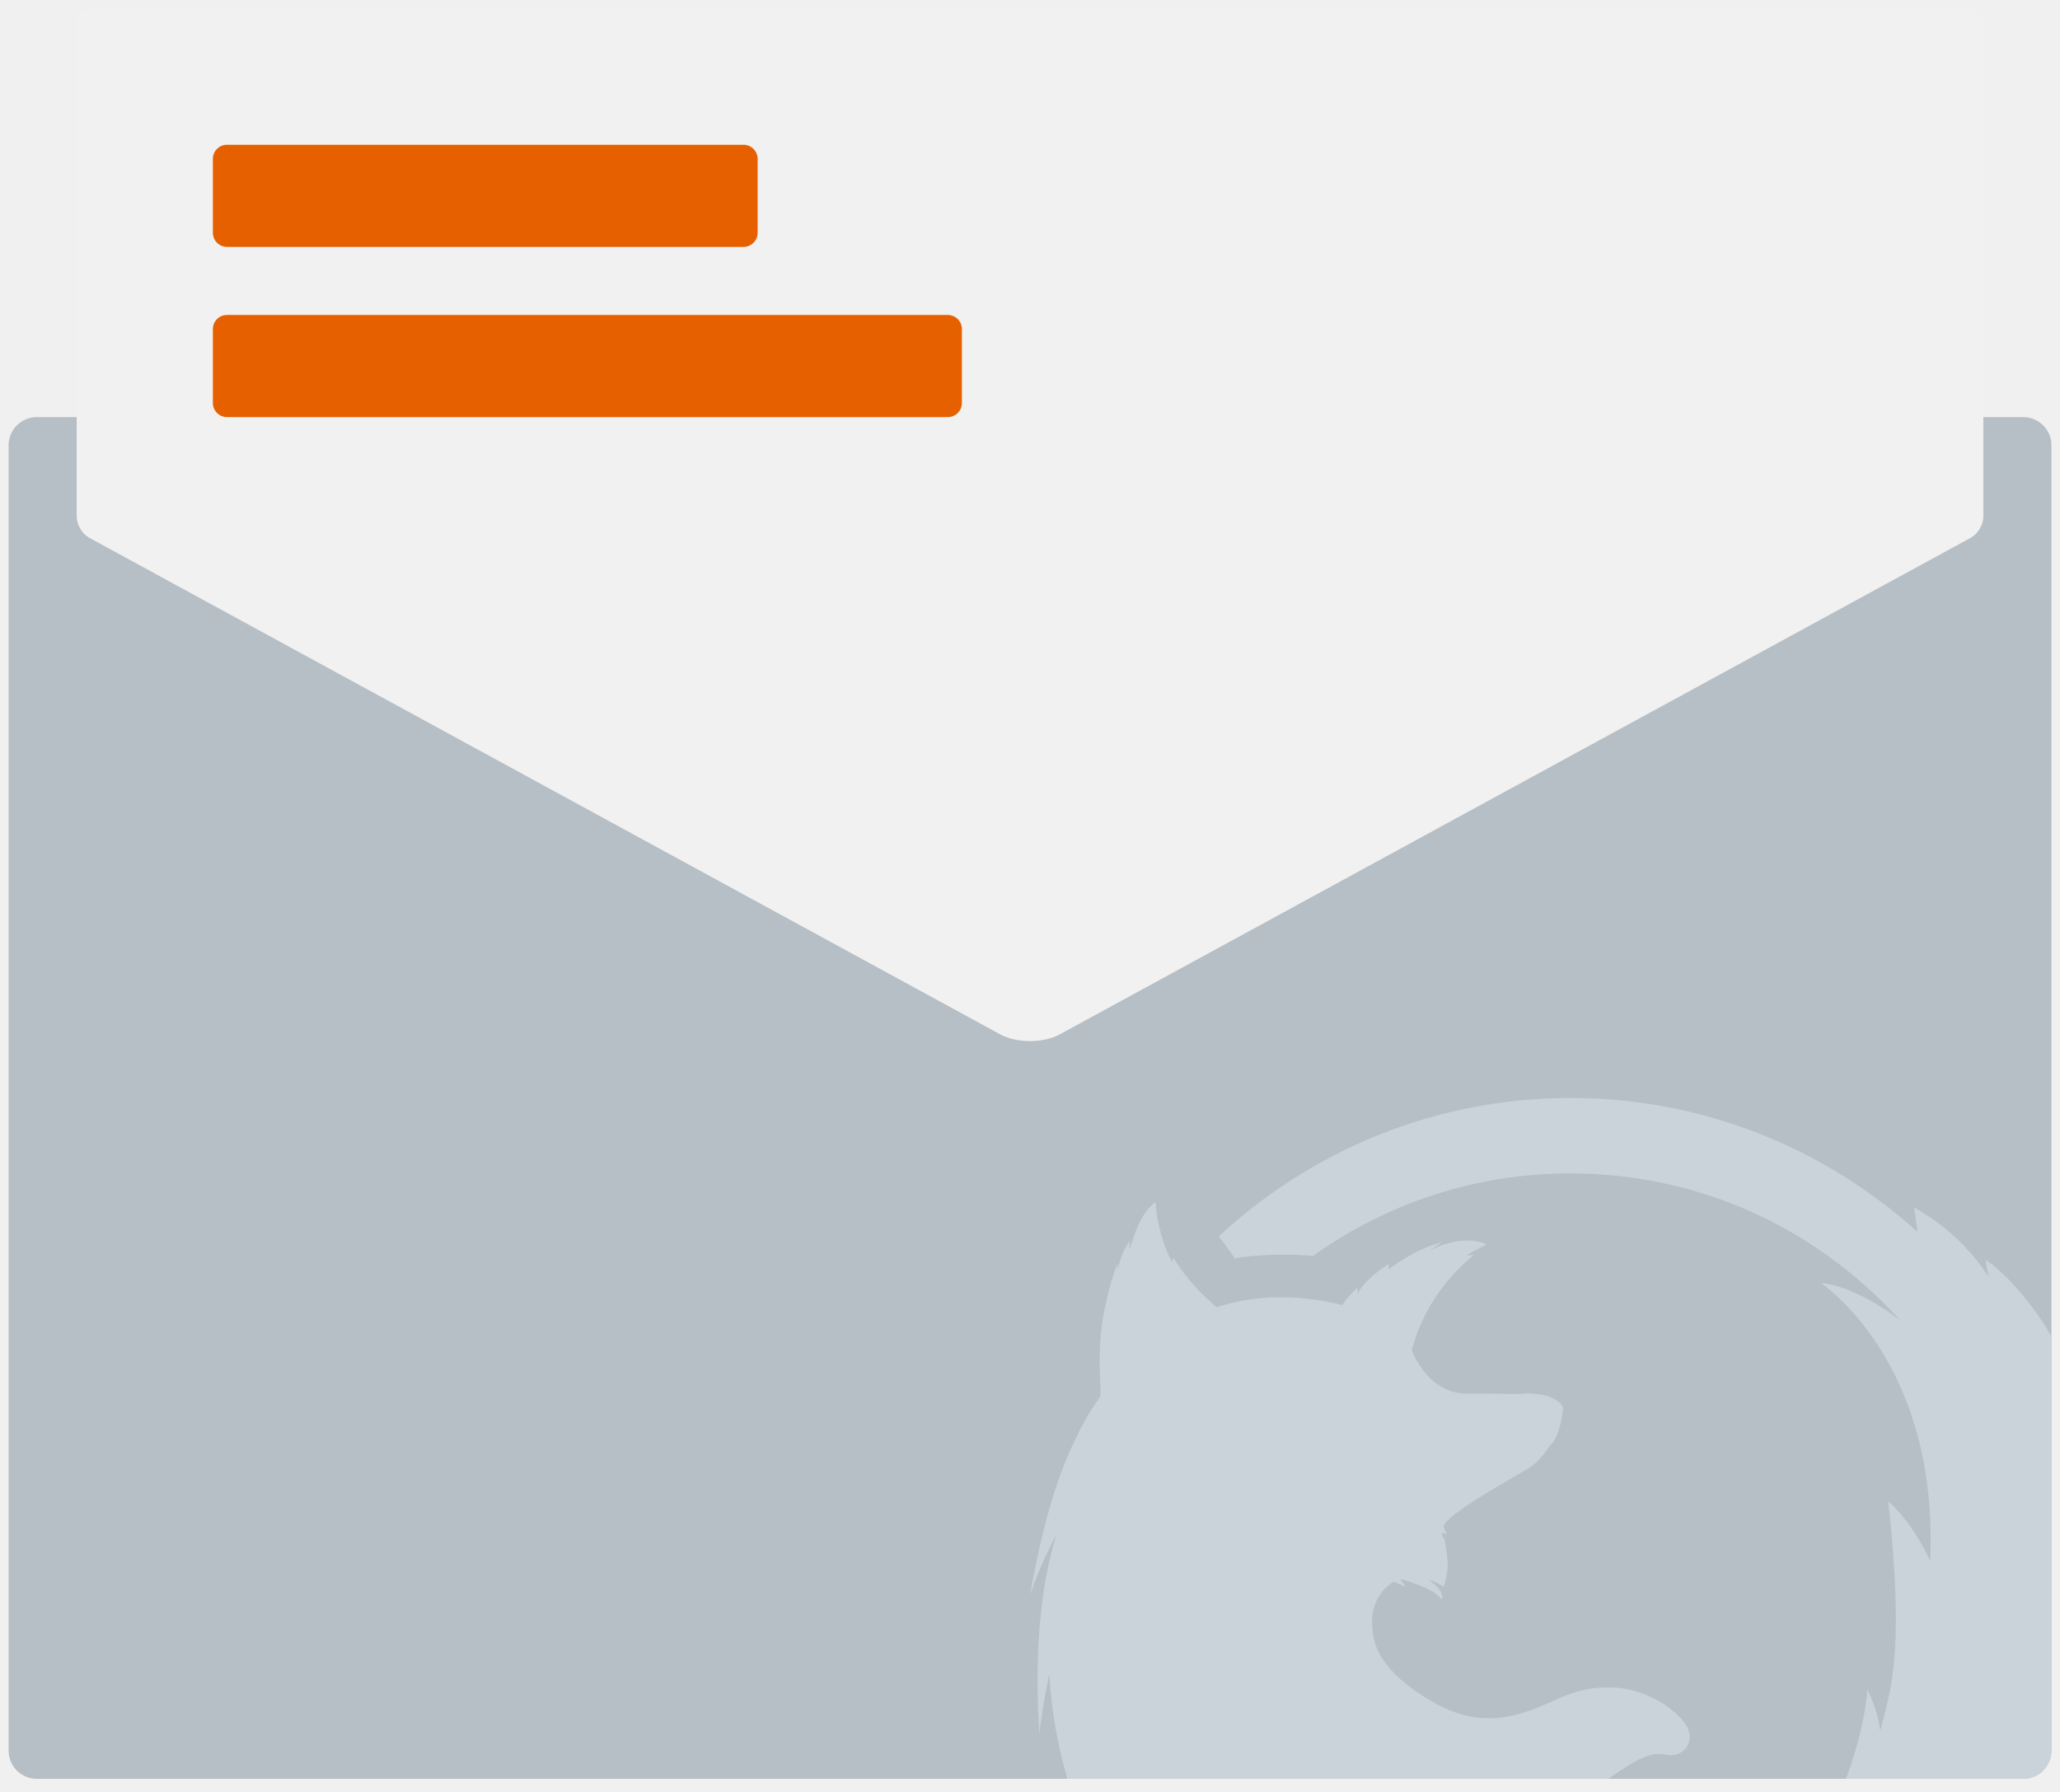
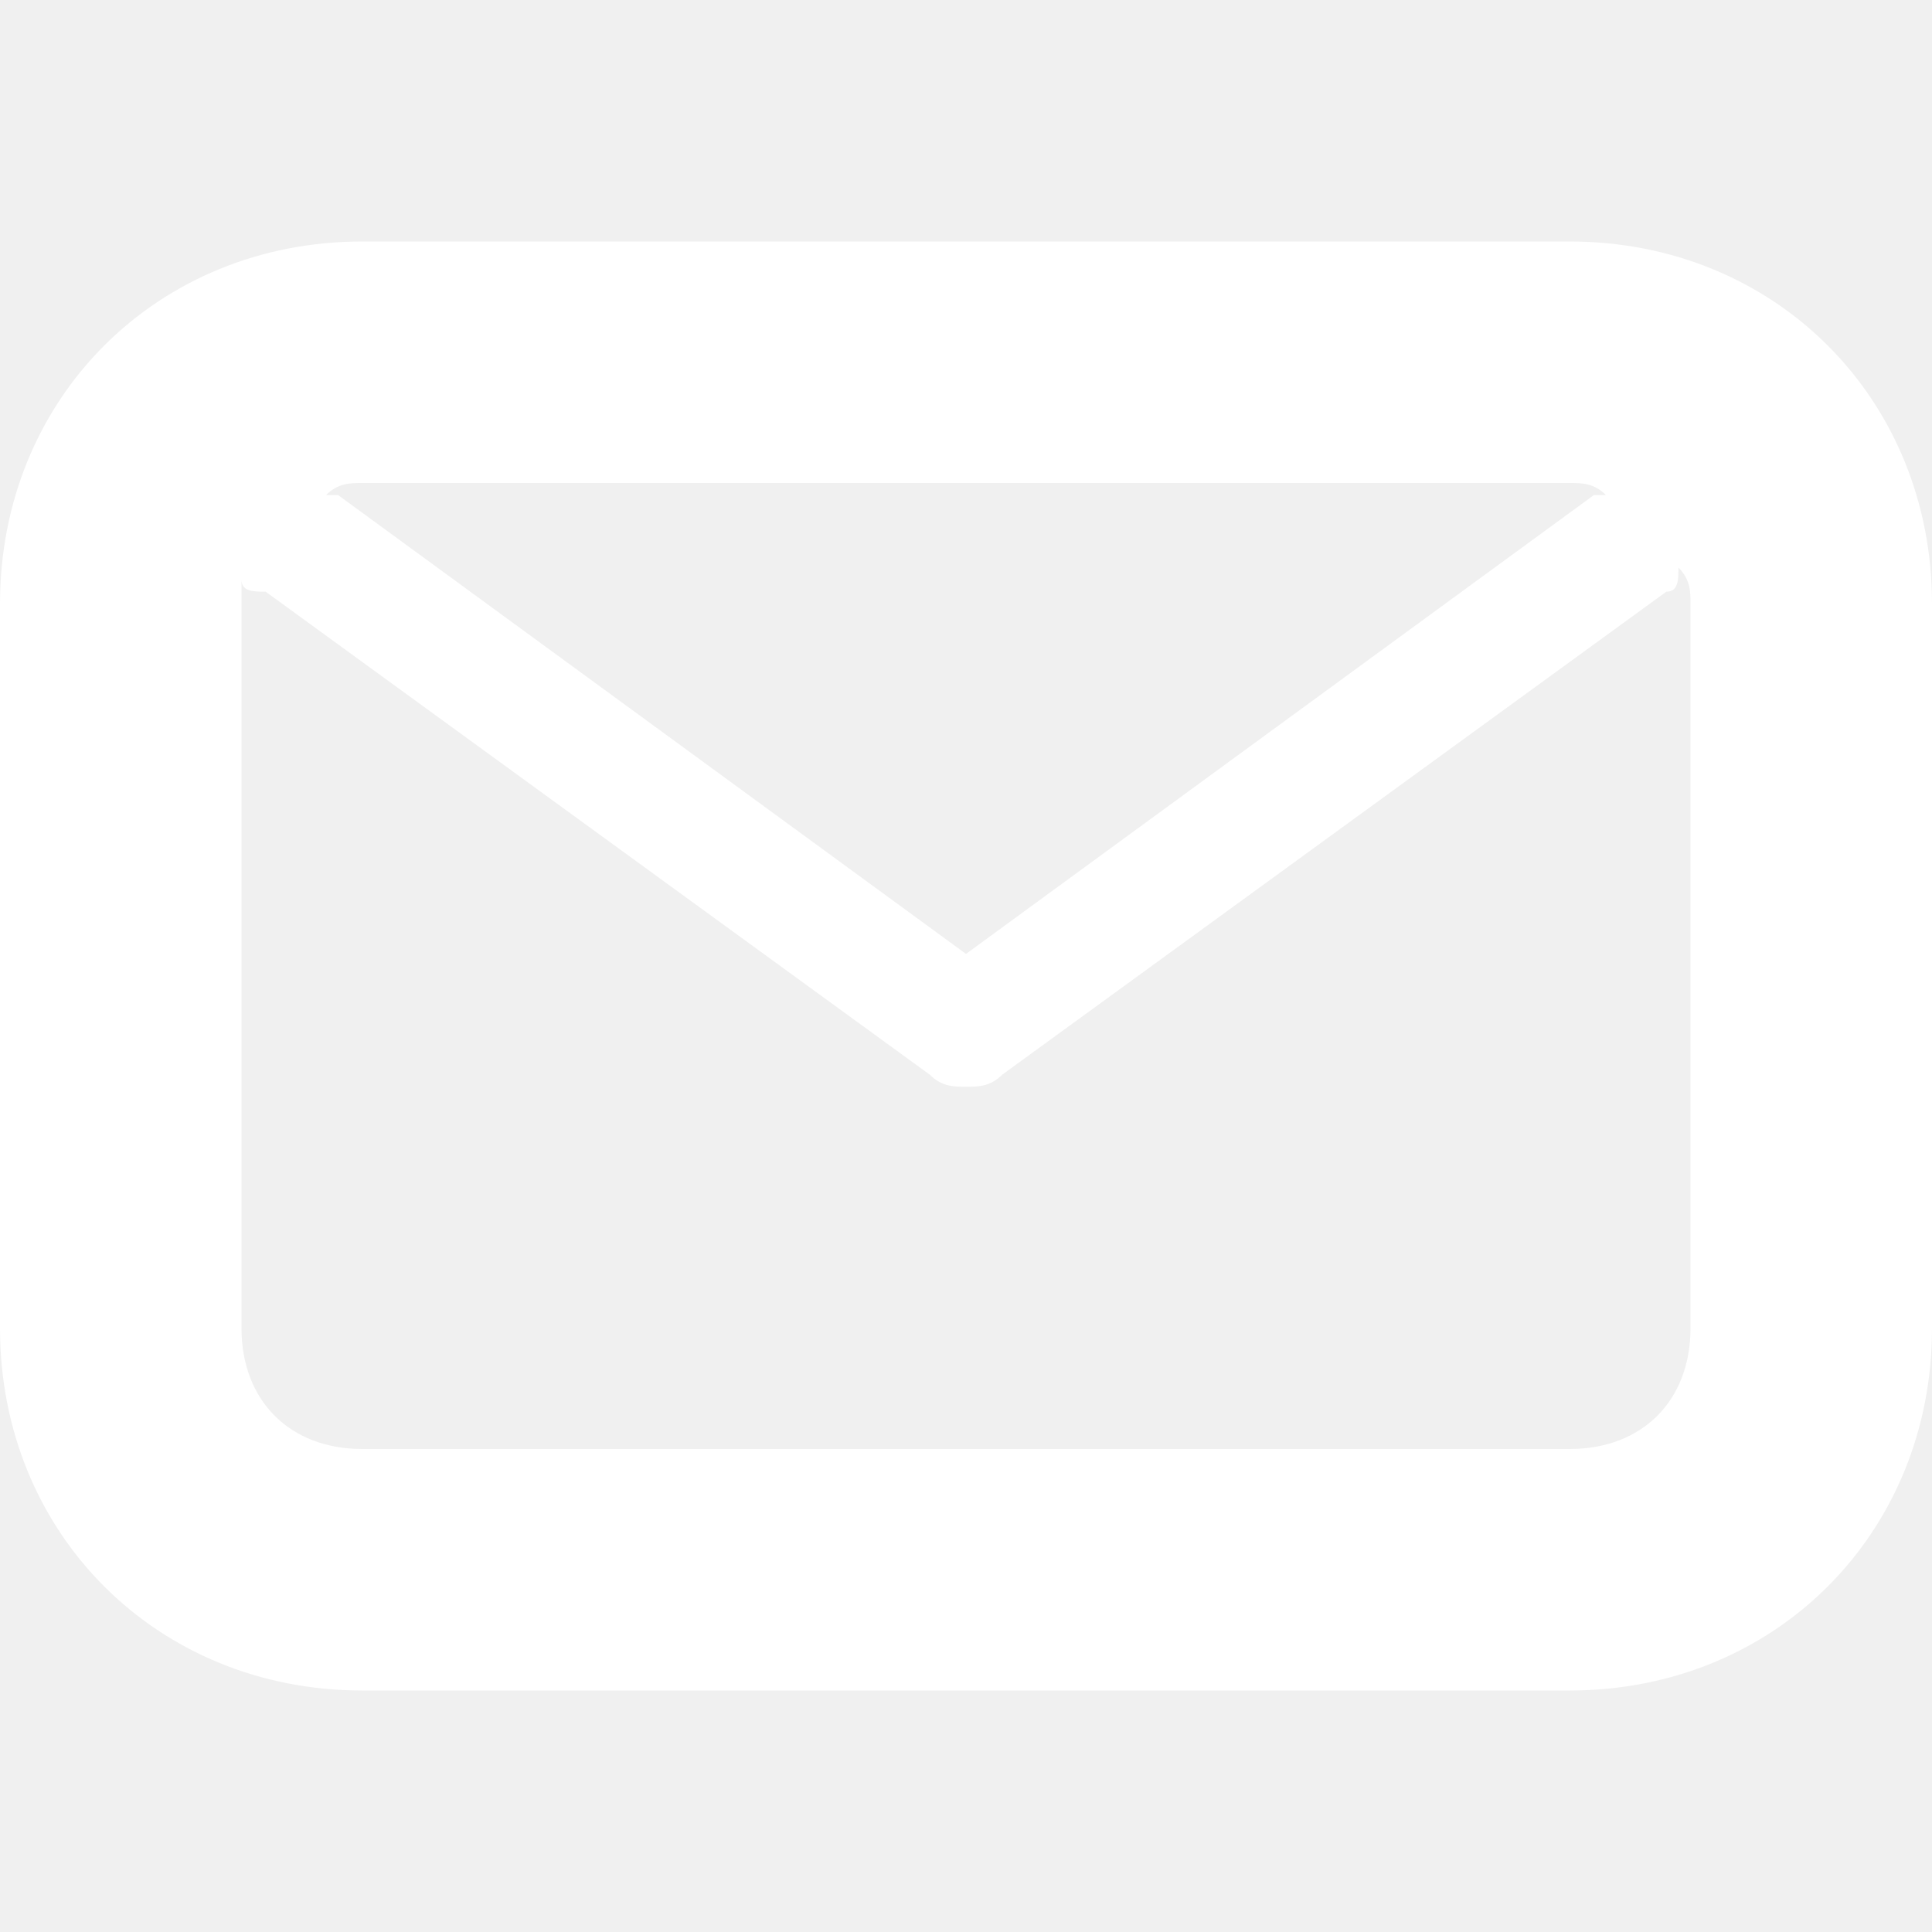
- <svg xmlns="http://www.w3.org/2000/svg" xmlns:xlink="http://www.w3.org/1999/xlink" width="146" height="127" viewBox="0 0 146 127">
-   <defs>
-     <rect id="a" x="1.609" y="30.565" width="144.783" height="96.522" rx="2" />
-   </defs>
-   <g transform="translate(-1 -1)" fill="none" fill-rule="evenodd">
-     <mask id="b" fill="#fff">
-       <use xlink:href="#a" />
-     </mask>
-     <use fill="#B6BFC6" xlink:href="#a" />
-     <path d="M150.154 106.685c.02.077.037.154.056.23-.049-.143-.566 1.439-1.29 3.884a37.38 37.38 0 0 0-.157-.975c.203-2.97.12-6.163-.472-9.197-.935-4.801-4.586-8.969-6.518-10.313.096.073.196.159.298.252a6.433 6.433 0 0 0-.352-.262l.219 1.211c-2.096-3.345-5.287-4.918-5.287-4.918s.098.558.256 1.73c-6.54-5.91-15.153-9.5-24.594-9.5-9.606 0-18.358 3.717-24.938 9.812.363.443.738.954 1.129 1.549 0 0 2.502-.455 5.552-.16a31.184 31.184 0 0 1 18.257-5.855c8.48 0 16.454 3.355 22.451 9.447.314.318.618.643.917.973-1.8-1.379-3.979-2.52-5.592-2.646 3.302 2.492 8.212 8.723 7.704 19.68-.846-1.805-1.862-3.223-2.963-4.212 1.185 11 .148 13.363-.571 16.286-.16-1.343-.635-2.353-.91-2.965 0 0-.128 3.437-2.329 8.336-1.666 3.708-3.386 4.855-4.148 4.726-.674-.114-.212-.774-.339-1.418 0 0-1.142.558-2.285 1.762-1.082 1.138-2.055 2.397-2.562 2.04.381-.321.657-.859.953-1.353-.423.301-1.503 1.117-3.916 1.483-.985.149-5.185.923-10.773-1.913.814-.094 2.032-.386 2.963.172-.931-1.03-3.175-.816-4.783-1.331-1.401-.45-3.233-2.449-4.284-3.456 4.298 1.068 8.863.297 11.506-1.536 2.667-1.85 4.246-3.204 5.662-2.883 1.416.32 2.359-1.122 1.258-2.403-1.1-1.283-3.775-3.046-7.392-2.084-2.551.678-5.713 3.543-10.538.643-4.118-2.475-4.09-4.488-4.09-5.768 0-.88.527-2.069 1.515-2.63.534.195.865.371.865.371s-.246-.385-.403-.572c.546.117 1.528.484 2.025.738.672.343.9.693.9.693s.158-.099-.007-.45c-.068-.146-.31-.569-.975-.981.383.138.754.317 1.164.552.127-.601.383-1.227.211-2.32-.12-.77-.106-.967-.296-1.246-.162-.239.043-.344.296-.13-.06-.19-.145-.379-.246-.569a.612.612 0 0 1 .103-.211c.787-1.108 5.7-3.728 6.09-4.021a5.31 5.31 0 0 0 1.339-1.51c.5-.316.854-1.622.948-2.604.037-.394-.804-.86-1.249-.945-.254-.065-1.148-.22-1.8-.108-.81-.01-2.038-.035-3.698-.021-1.624.013-2.68-.948-3.319-1.863a18.388 18.388 0 0 1-.341-.55 6.655 6.655 0 0 1-.323-.67c.71-2.613 2.143-4.876 4.36-6.714.135-.113-.53.078-.403-.043.15-.144 1.09-.598 1.265-.698.227-.13-1.022-.473-2.09-.247-1.07.225-1.281.354-1.831.644.222-.236.949-.61.772-.57-1.166.266-2.537 1.043-3.704 1.88-.01-.107 0-.193.021-.365-.551.292-1.884 1.333-2.222 2.127 0-.171 0-.257-.021-.45a8.269 8.269 0 0 0-1.073 1.23c-3.484-.857-6.43-.644-8.891.157-.82-.674-2.072-1.879-3.022-3.434-.087-.142-.098.32-.18.172-.532-.971-.99-2.562-1.106-3.823a6.807 6.807 0 0 1-.026-.37s-.456.272-.945 1.1c-.219.369-.443.849-.636 1.465a8.72 8.72 0 0 1-.27.758c-.026.06.049-.643.02-.586-.12.249-.46.645-.57 1.096-.085.341-.221.545-.272.974-.02-.08-.027-.474-.055-.397a18.465 18.465 0 0 0-.756 2.61 15.57 15.57 0 0 0-.404 2.477 23.547 23.547 0 0 0-.01 3.676c-.003.215-.008.415-.015.608-.934 1.306-1.504 2.434-1.74 2.987-1.14 2.254-2.306 5.72-3.247 11.106 0 0 .62-1.997 1.865-4.273-.924 2.988-1.625 7.453-1.203 14.096.017-.222.213-1.927.711-4.228.24 4.49 1.505 9.96 4.949 15.946 2.53 4.398 5.505 7.695 8.833 10.15.613.5 1.242.981 1.886 1.441 4.117 3.048 10.519 6.805 15.978 7.601-1.905-.558-3.09-1.675-3.09-1.675s6.485 2.115 11.217 1.933c-1.481-.258-1.778-.988-1.778-.988s13.479.773 20.482-4.84c1.567-1.2 2.6-2.588 2.907-3.855 2.065-1.116 4.294-2.64 6.582-4.926 3.808-3.807 4.222-6.703 4.635-9.41a6.268 6.268 0 0 1-.052.253c.173-1.087.058-2.042-.363-2.743 2.129-4.3 5.349-13.969 2.595-21.873z" fill="#CAD3DA" mask="url(#b)" />
-     <path d="M7.426 1.609a.99.99 0 0 0-.991.99v35.042c0 .547.397 1.207.879 1.47l64.571 35.203c1.168.637 3.057.64 4.23 0l64.571-35.203c.486-.265.88-.92.88-1.47V2.6c0-.547-.45-.99-.992-.99H7.426z" fill="#F1F1F1" />
-     <rect fill="#E66000" x="16.087" y="11.261" width="38.609" height="7.239" rx="1" />
-     <rect fill="#E66000" x="16.087" y="23.326" width="53.087" height="7.239" rx="1" />
-   </g>
+ <svg xmlns="http://www.w3.org/2000/svg" viewBox="0 0 16 16">
+   <path fill="#ffffff" d="M13 2H3C1.3 2 0 3.3 0 5v6c0 1.7 1.3 3 3 3h10c1.7 0 3-1.3 3-3V5c0-1.7-1.3-3-3-3zm0 2c.1 0 .2 0 .3.1h-.1L8 7.9 2.8 4.1h-.1c.1-.1.2-.1.3-.1h10zm1 7c0 .6-.4 1-1 1H3c-.6 0-1-.4-1-1V4.8c0 .1.1.1.2.1l5.5 4c.1.1.2.1.3.1.1 0 .2 0 .3-.1l5.5-4c.1 0 .1-.1.1-.2.1.1.1.2.1.3v6z" />
</svg>
